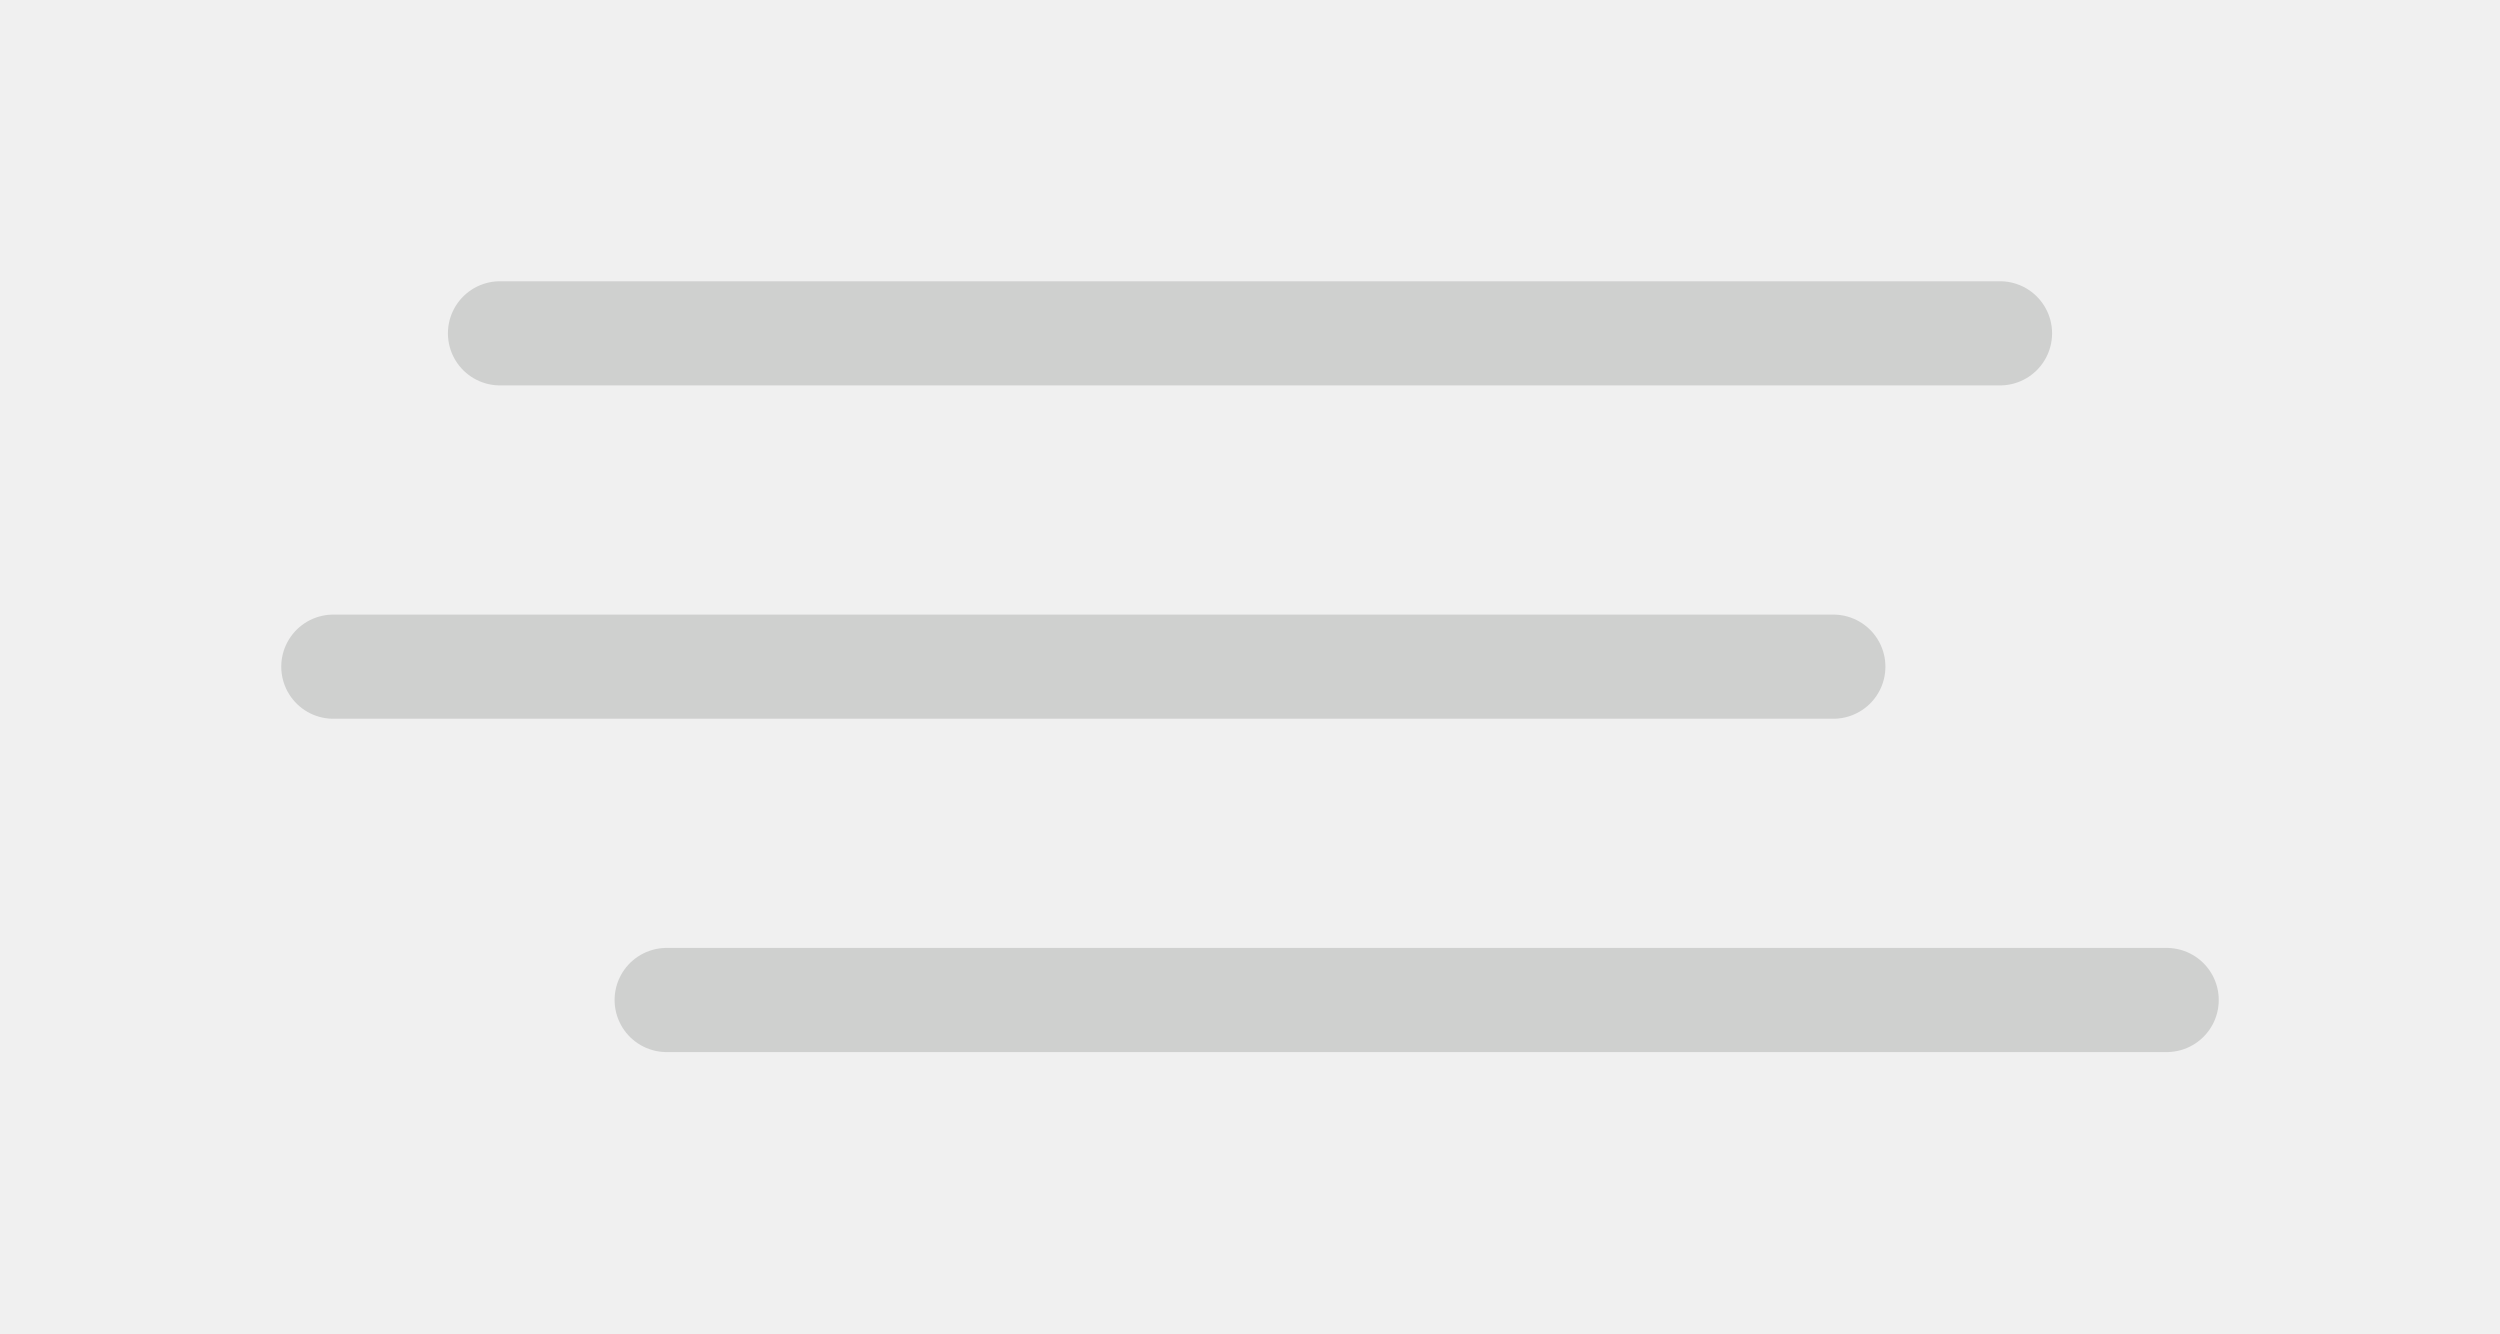
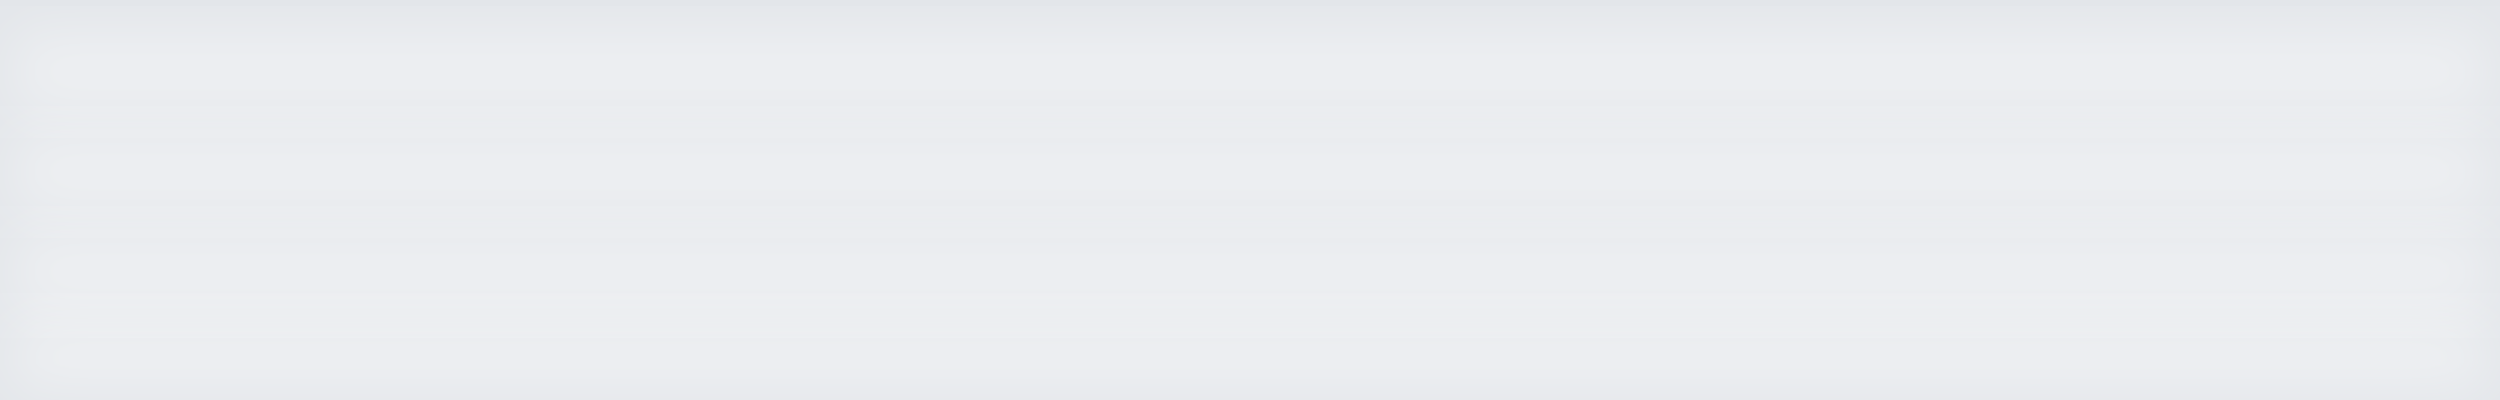
- <svg xmlns="http://www.w3.org/2000/svg" viewBox="0 0 120 64" opacity="0.16">
-   <g stroke="#1f2620" stroke-width="5" stroke-linecap="round">
-     <path d="M24 16H96M16 32H88M32 48H104" />
-   </g>
+ <svg xmlns="http://www.w3.org/2000/svg" viewBox="0 0 400 64" preserveAspectRatio="xMidYMid slice">
+   <defs>
+     <filter id="soft" x="-20%" y="-50%" width="140%" height="200%">
+       <feGaussianBlur stdDeviation="3" />
+     </filter>
+     <filter id="haze" x="-20%" y="-100%" width="140%" height="300%">
+       <feGaussianBlur stdDeviation="6" />
+     </filter>
+     <radialGradient id="glow" cx="0.82" cy="0.2" r="0.6">
+       <stop offset="0" stop-color="#ffd76a" stop-opacity="0.85" />
+       <stop offset="0.35" stop-color="#ffe9a8" stop-opacity="0.45" />
+       <stop offset="1" stop-color="#fff6d8" stop-opacity="0" />
+     </radialGradient>
+     <linearGradient id="storm" x1="0" y1="0" x2="0" y2="1">
+       <stop offset="0" stop-color="#4a5568" stop-opacity="0.55" />
+       <stop offset="1" stop-color="#718096" stop-opacity="0.25" />
+     </linearGradient>
+   </defs>
+   <rect width="400" height="64" fill="#cbd5e0" fill-opacity="0.35" />
+   <rect x="-20" y="8" width="440" height="7" rx="3.5" fill="#ffffff" fill-opacity="0.75" filter="url(#haze)" />
+   <rect x="-20" y="24" width="440" height="7" rx="3.5" fill="#ffffff" fill-opacity="0.75" filter="url(#haze)" />
+   <rect x="-20" y="40" width="440" height="7" rx="3.5" fill="#ffffff" fill-opacity="0.75" filter="url(#haze)" />
+   <rect x="-20" y="54" width="440" height="7" rx="3.5" fill="#ffffff" fill-opacity="0.75" filter="url(#haze)" />
</svg>
